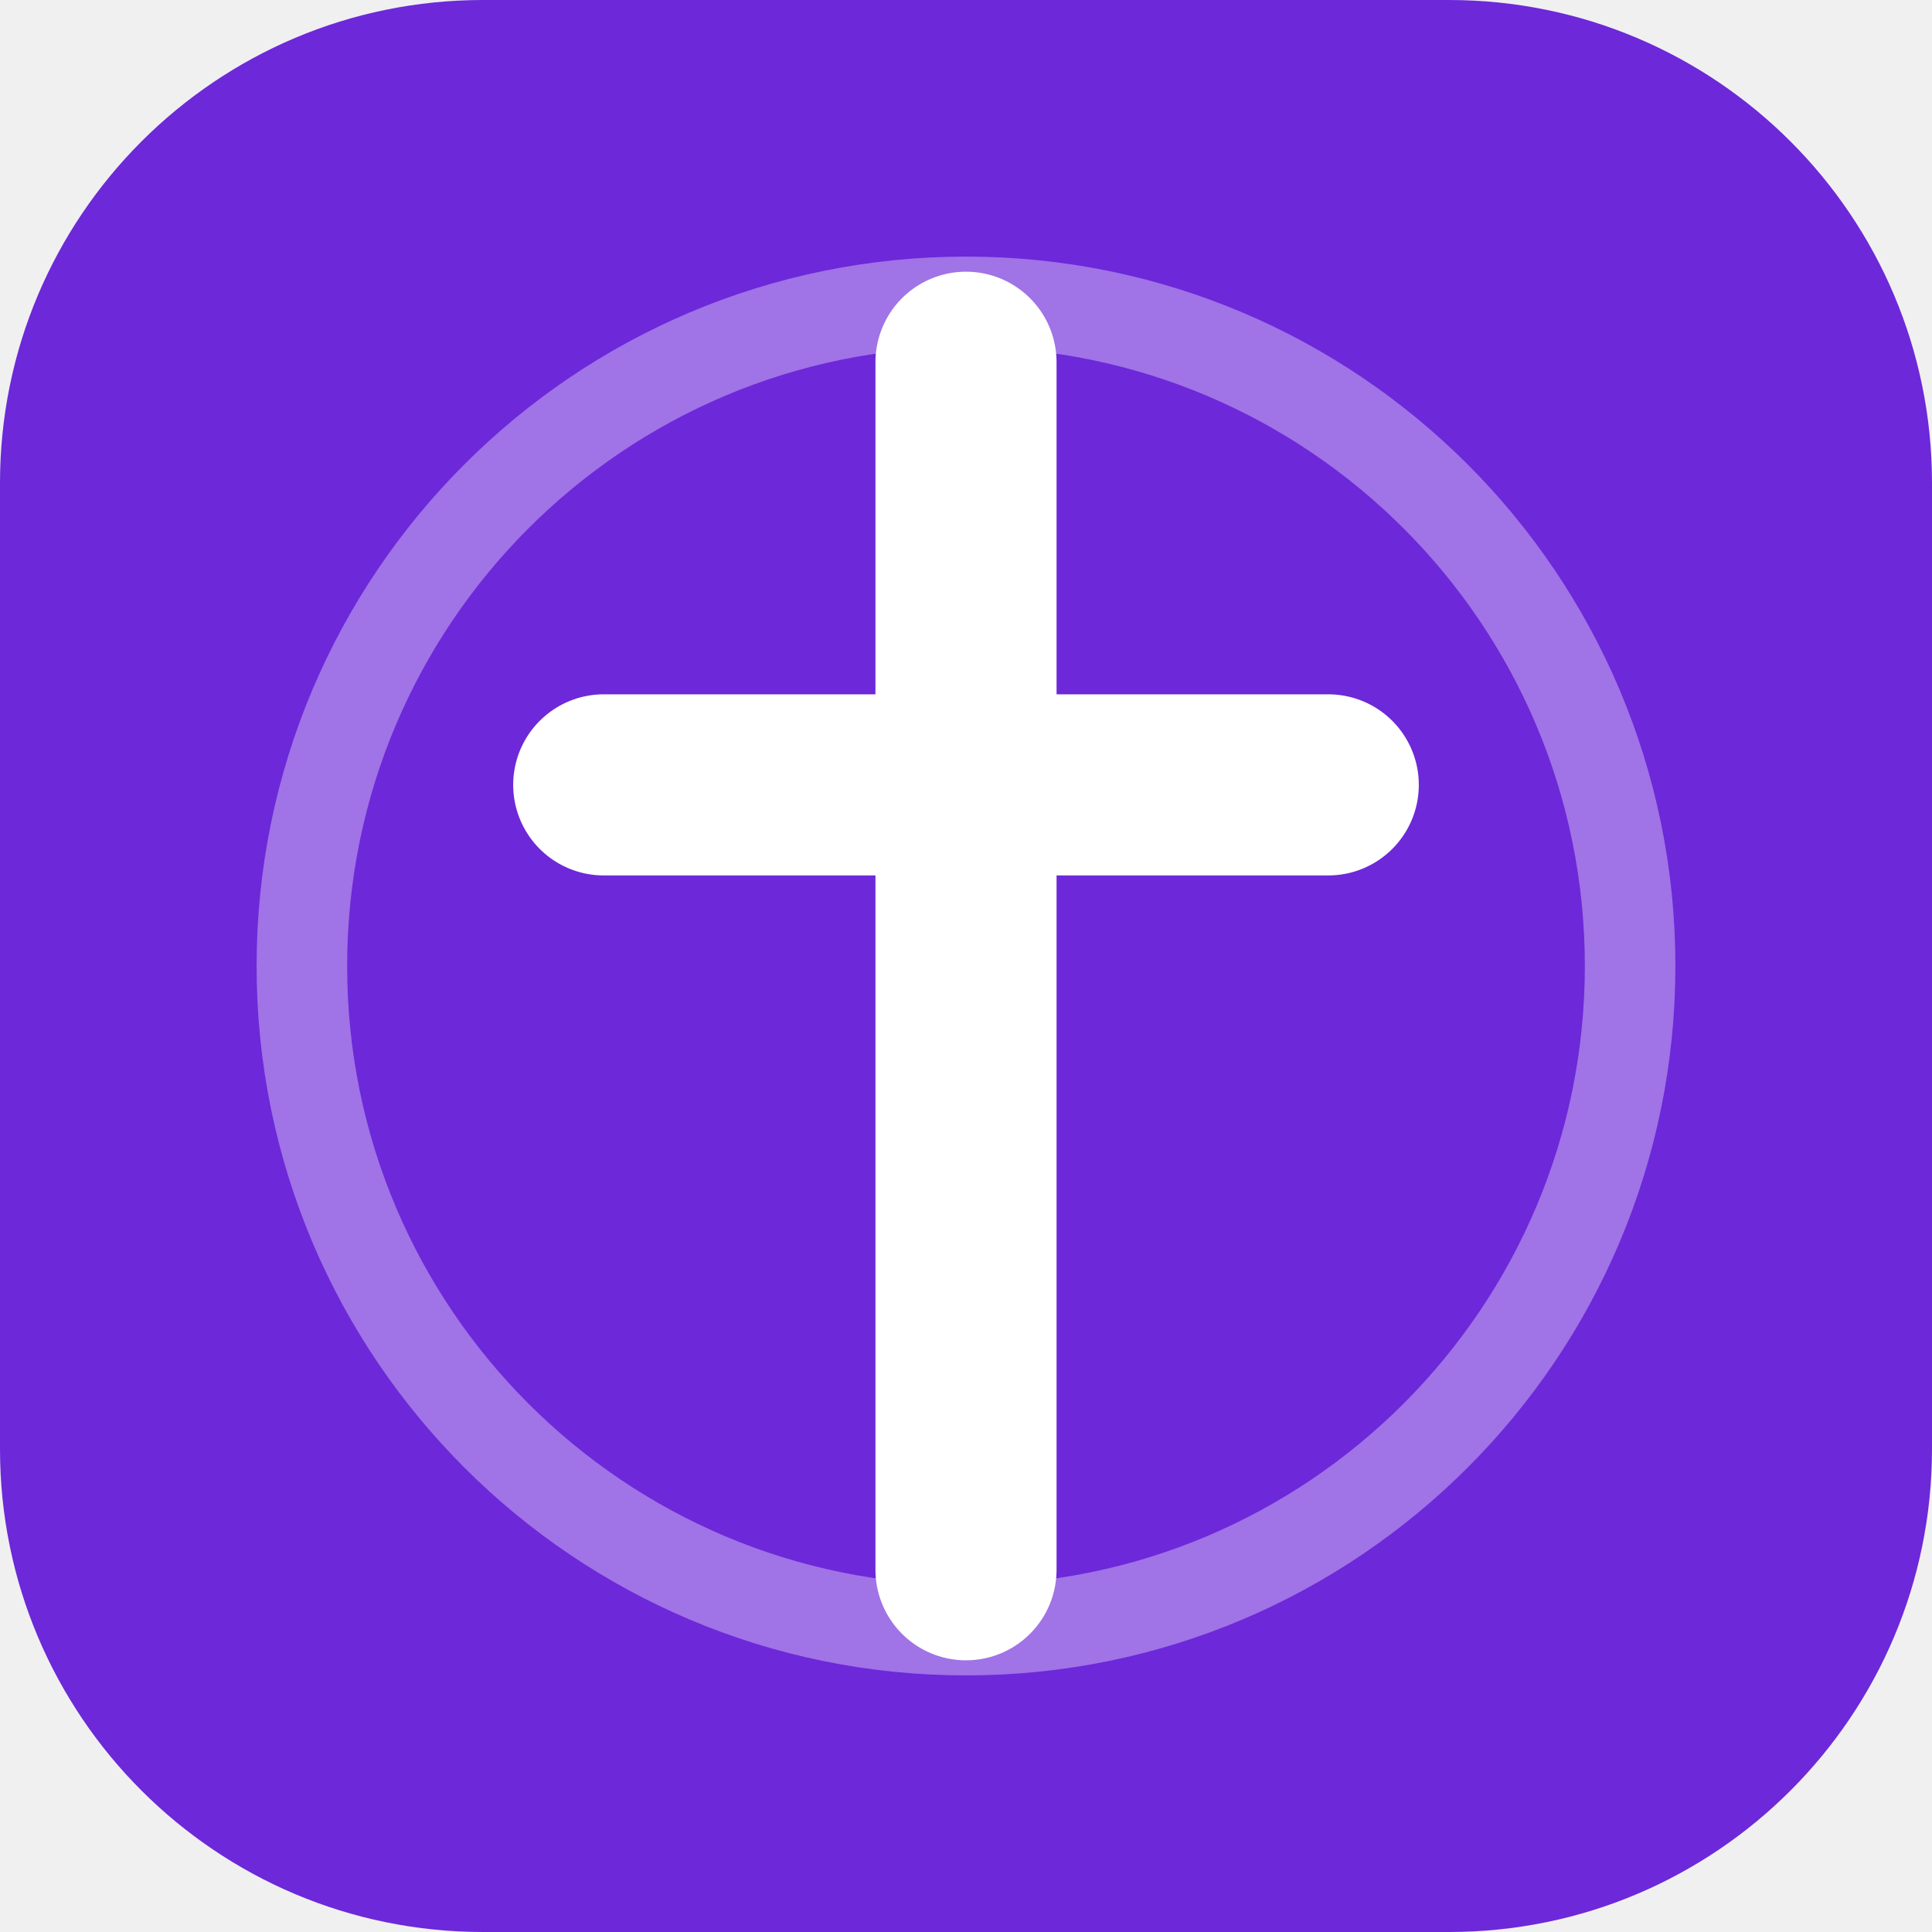
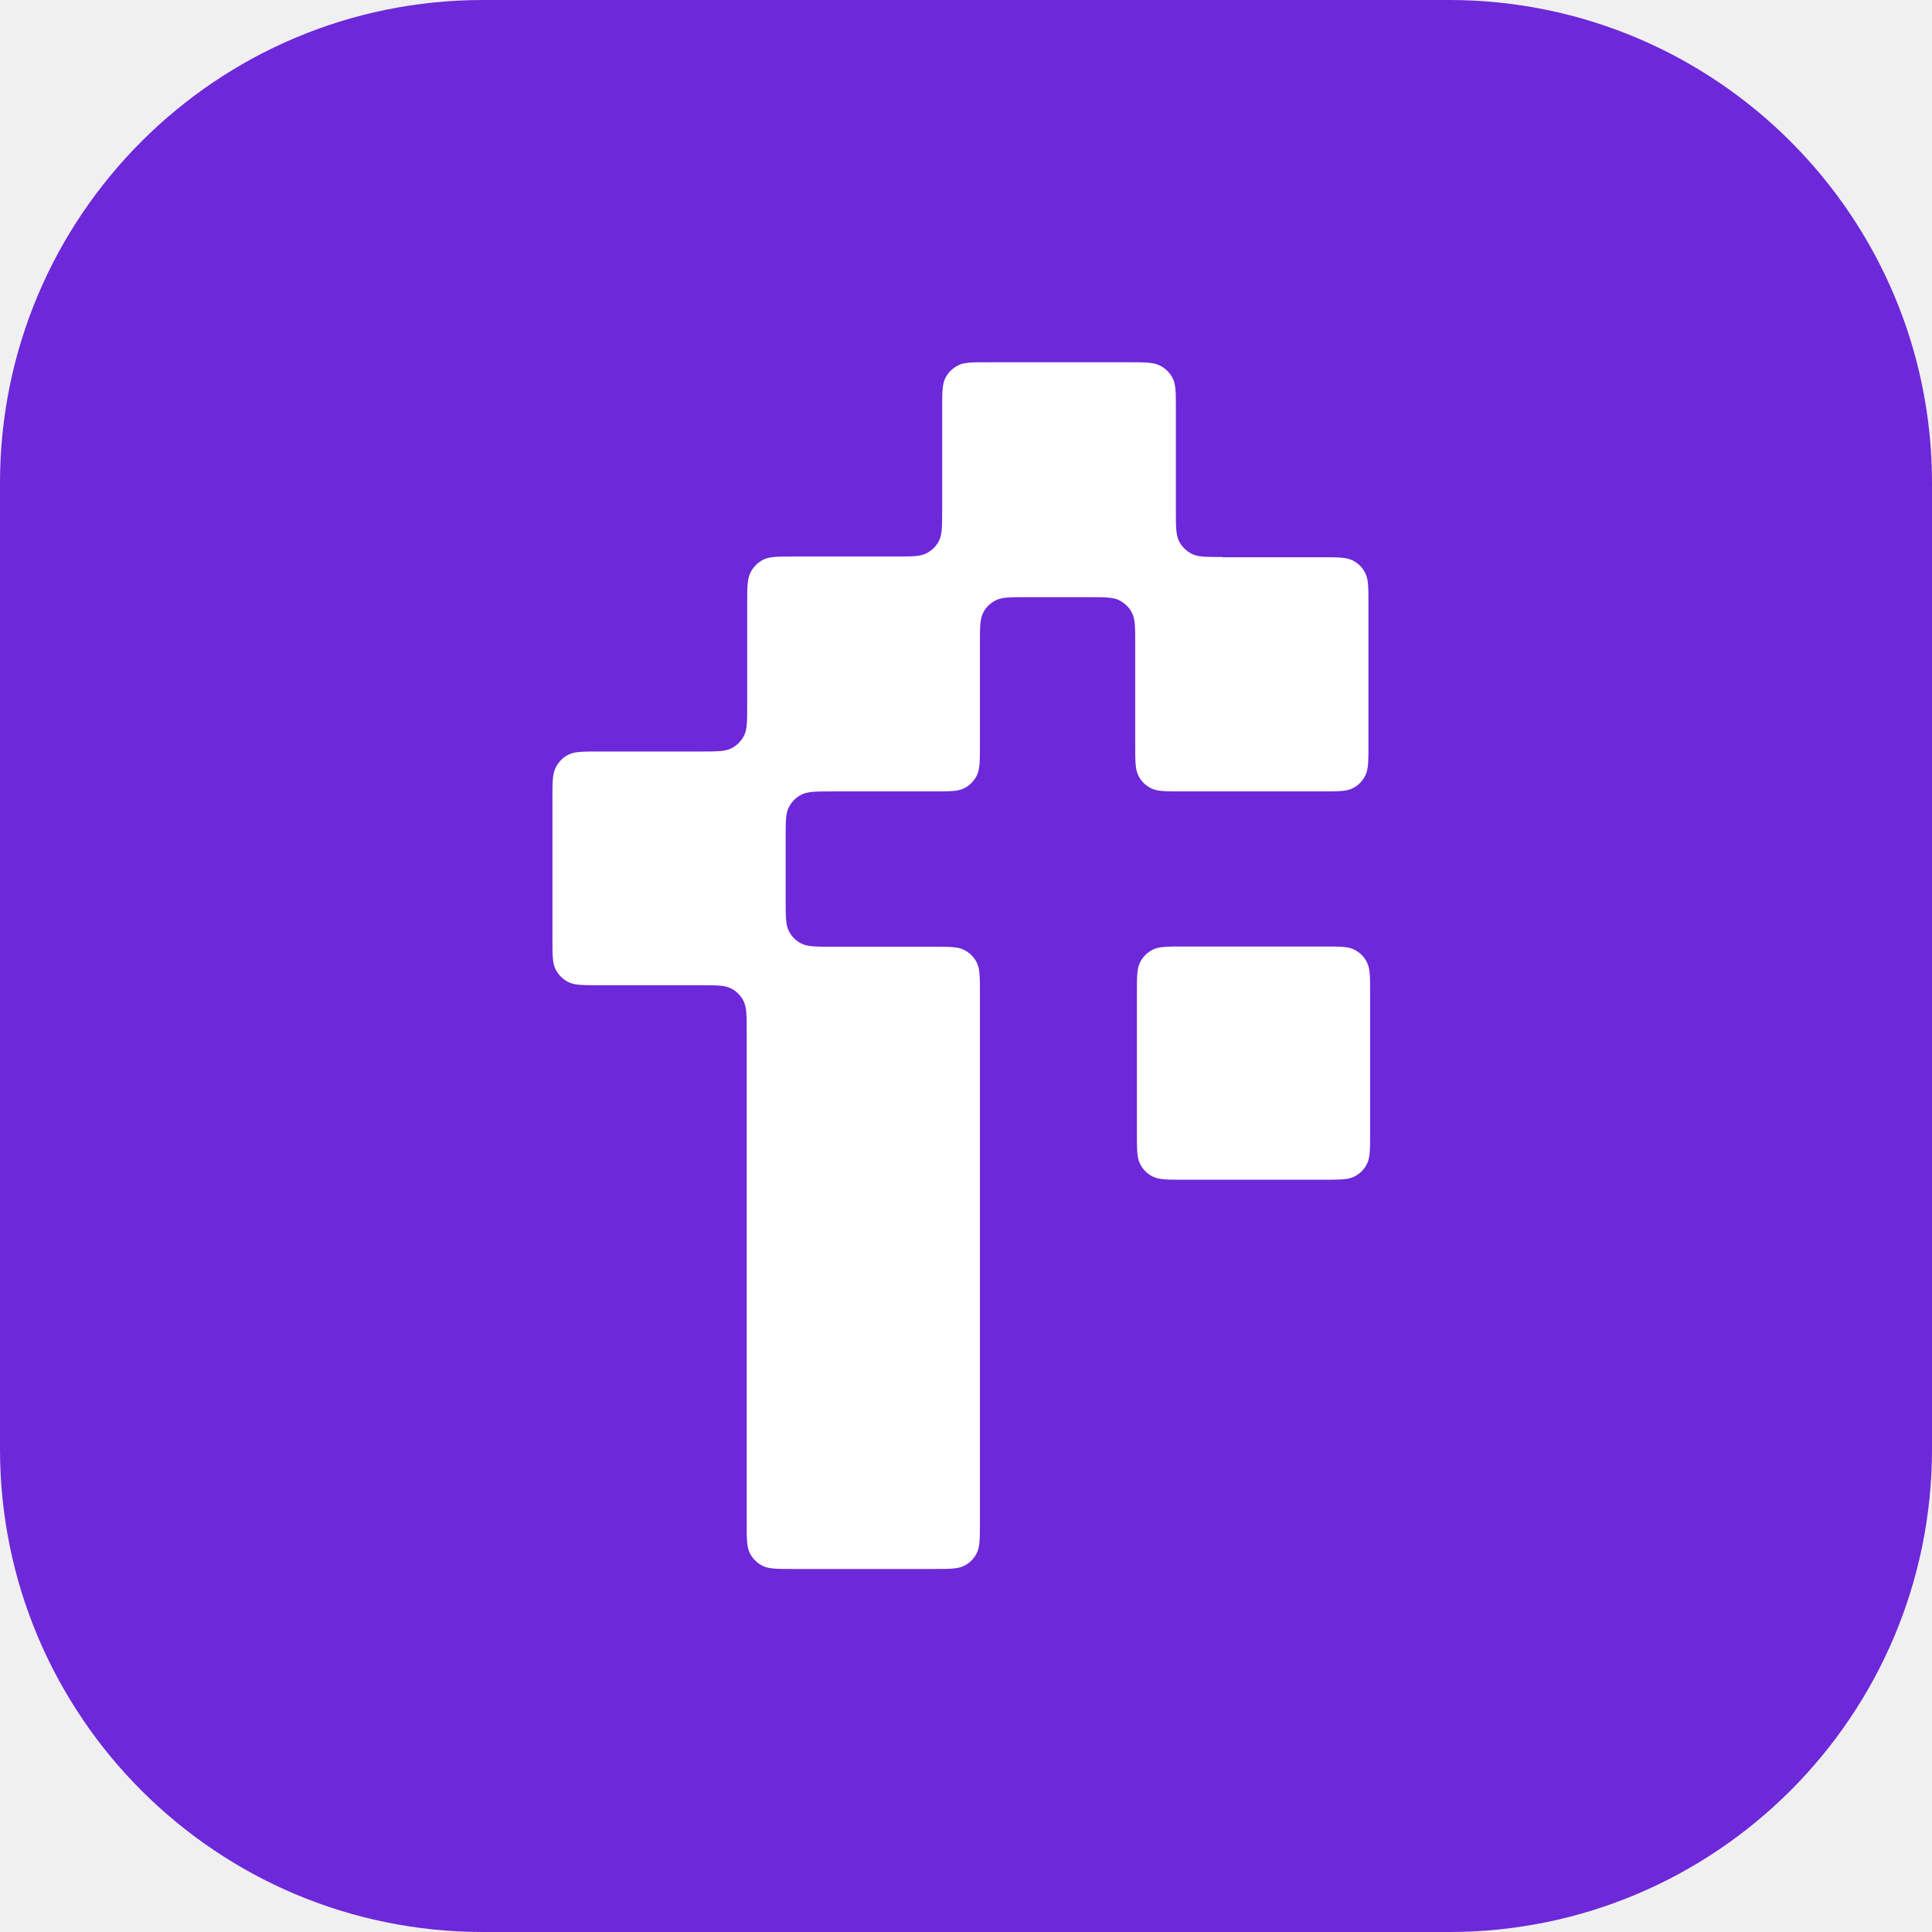
<svg xmlns="http://www.w3.org/2000/svg" viewBox="0 0 64 64">
  <rect width="64" height="64" rx="16" fill="#6d28d9" />
-   <path d="M32 12v40M20 26h24" stroke="#fff" stroke-width="6" stroke-linecap="round" />
-   <circle cx="32" cy="32" r="22" fill="none" stroke="#fff" stroke-opacity=".35" stroke-width="3" />
+   <g transform="translate(18.3 12) scale(.8333)">
+     <g clip-path="url(#ftclip)">
+       <path d="M30.658 23.226H25.084C24.435 23.226 24.106 23.226 23.864 23.352C23.642 23.458 23.468 23.642 23.361 23.855C23.235 24.107 23.235 24.426 23.235 25.074V30.648C23.235 31.297 23.235 31.626 23.361 31.868C23.468 32.09 23.651 32.264 23.864 32.371C24.116 32.497 24.435 32.497 25.084 32.497H30.658C31.306 32.497 31.635 32.497 31.877 32.371C32.1 32.264 32.274 32.081 32.38 31.868C32.506 31.616 32.506 31.297 32.506 30.648V25.074C32.506 24.426 32.506 24.097 32.38 23.855C32.274 23.632 32.09 23.458 31.877 23.352C31.635 23.226 31.306 23.226 30.658 23.226Z" fill="#fff" />
+       <path fill-rule="evenodd" clip-rule="evenodd" d="M26.632 7.742C25.984 7.742 25.655 7.742 25.413 7.616C25.19 7.5 25.016 7.326 24.91 7.113C24.784 6.861 24.784 6.542 24.784 5.894V1.858C24.784 1.21 24.784 0.881 24.658 0.639C24.552 0.416 24.368 0.242 24.155 0.135C23.893 0 23.564 0 22.916 0H17.342C16.694 0 16.364 0 16.123 0.126C15.9 0.242 15.726 0.416 15.619 0.629C15.493 0.881 15.493 1.2 15.493 1.848V5.874C15.493 6.523 15.493 6.852 15.368 7.094C15.261 7.316 15.077 7.49 14.864 7.597C14.613 7.723 14.293 7.723 13.645 7.723H9.6C8.952 7.723 8.623 7.723 8.381 7.848C8.158 7.965 7.984 8.139 7.877 8.352C7.742 8.623 7.742 8.952 7.742 9.6V13.626C7.742 14.274 7.742 14.603 7.616 14.845C7.5 15.068 7.326 15.242 7.113 15.348C6.861 15.474 6.542 15.474 5.894 15.474H1.858C1.21 15.474 0.881 15.474 0.639 15.6C0.416 15.707 0.242 15.89 0.135 16.103C0 16.364 0 16.694 0 17.342V22.916C0 23.564 0 23.893 0.126 24.136C0.242 24.358 0.416 24.532 0.629 24.639C0.881 24.765 1.2 24.765 1.848 24.765H5.874C6.523 24.765 6.852 24.765 7.094 24.89C7.316 24.997 7.49 25.181 7.597 25.393C7.723 25.645 7.723 25.965 7.723 26.613V46.123C7.723 46.771 7.723 47.1 7.848 47.342C7.965 47.565 8.139 47.739 8.352 47.845C8.603 47.971 8.923 47.971 9.571 47.971H15.145C15.793 47.971 16.123 47.971 16.364 47.845C16.587 47.739 16.761 47.555 16.868 47.342C16.994 47.09 16.994 46.771 16.994 46.123V25.084C16.994 24.436 16.994 24.107 16.868 23.864C16.761 23.642 16.577 23.468 16.364 23.361C16.113 23.235 15.793 23.235 15.145 23.235H11.119C10.471 23.235 10.142 23.235 9.9 23.11C9.677 23.003 9.503 22.819 9.397 22.607C9.271 22.355 9.271 22.035 9.271 21.387V18.91C9.271 18.261 9.271 17.932 9.397 17.69C9.513 17.468 9.687 17.294 9.9 17.187C10.152 17.061 10.471 17.061 11.119 17.061H15.145C15.793 17.061 16.123 17.061 16.364 16.936C16.587 16.829 16.761 16.645 16.868 16.432C16.994 16.181 16.994 15.861 16.994 15.213V11.187C16.994 10.539 16.994 10.21 17.119 9.968C17.226 9.745 17.41 9.571 17.623 9.465C17.874 9.339 18.194 9.339 18.842 9.339H21.319C21.968 9.339 22.297 9.339 22.539 9.465C22.761 9.581 22.936 9.755 23.042 9.968C23.168 10.219 23.168 10.539 23.168 11.187V15.213C23.168 15.861 23.168 16.19 23.294 16.432C23.4 16.655 23.584 16.829 23.797 16.936C24.048 17.061 24.368 17.061 25.016 17.061H30.59C31.239 17.061 31.568 17.061 31.81 16.936C32.032 16.829 32.206 16.645 32.313 16.432C32.439 16.181 32.439 15.861 32.439 15.213V9.6C32.439 8.952 32.439 8.623 32.313 8.381C32.206 8.158 32.023 7.984 31.81 7.877C31.558 7.752 31.239 7.752 30.59 7.752H26.632V7.742Z" fill="#fff" />
+     </g>
+   </g>
</svg>
